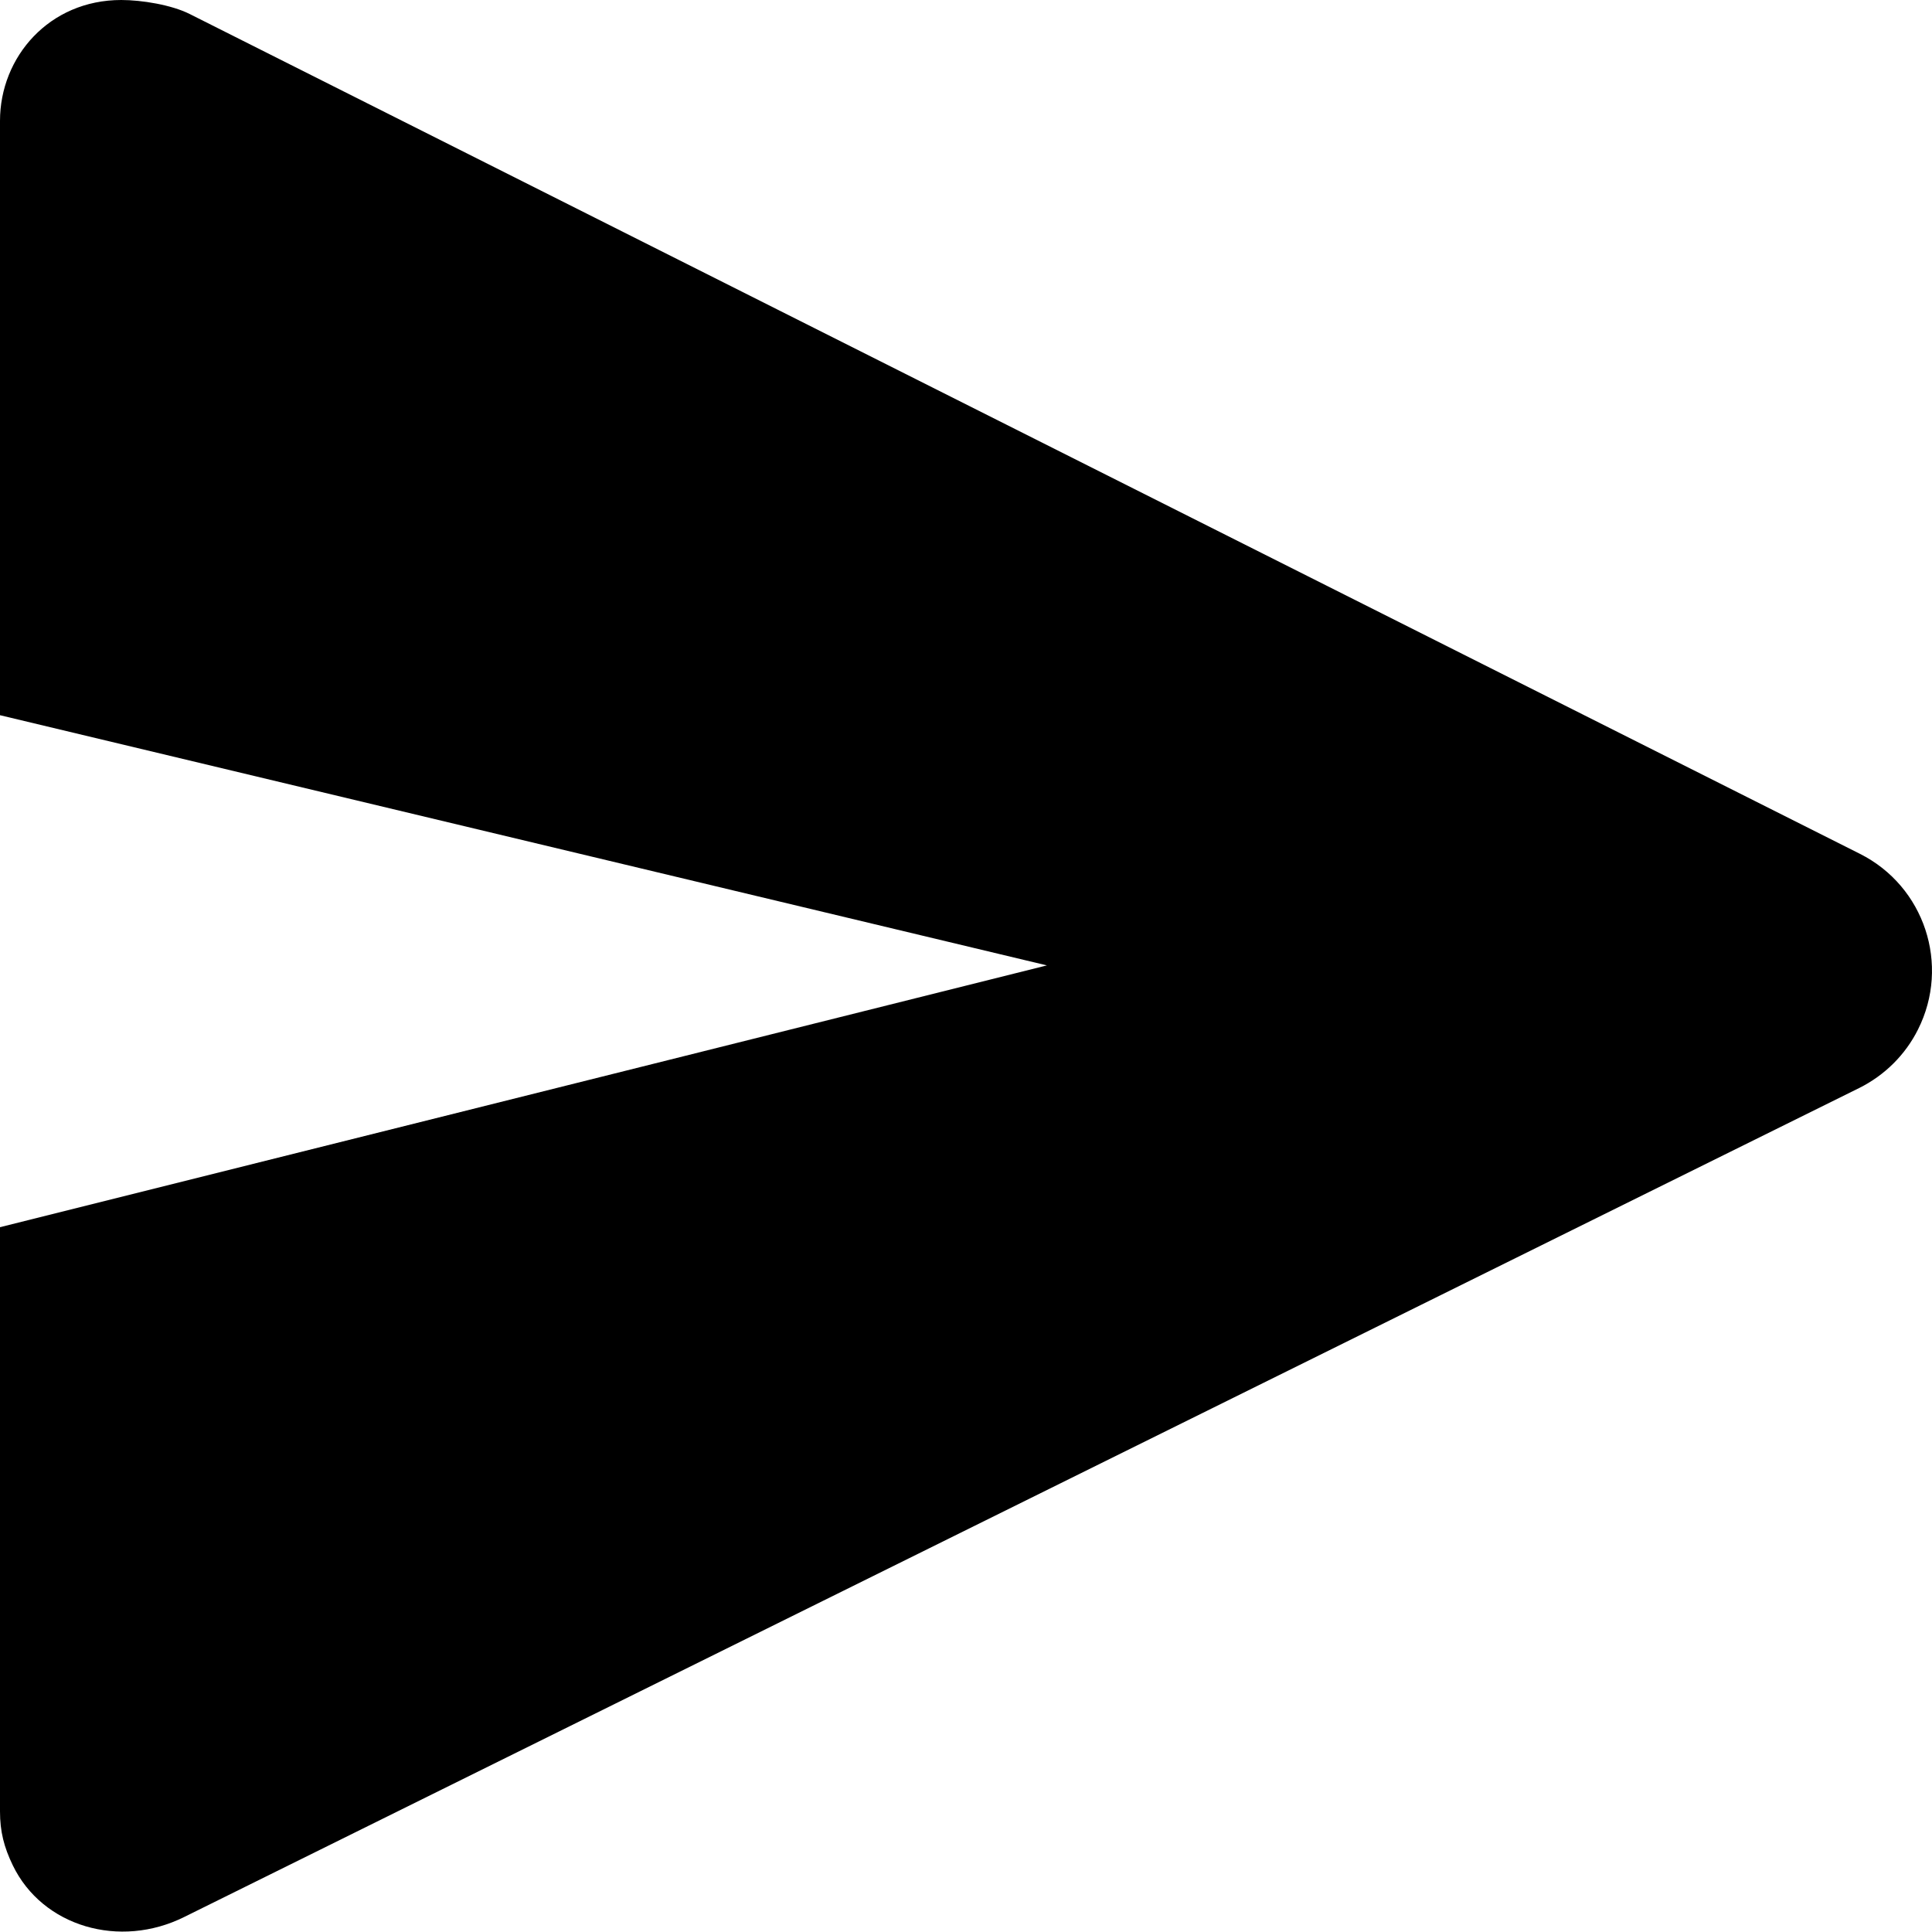
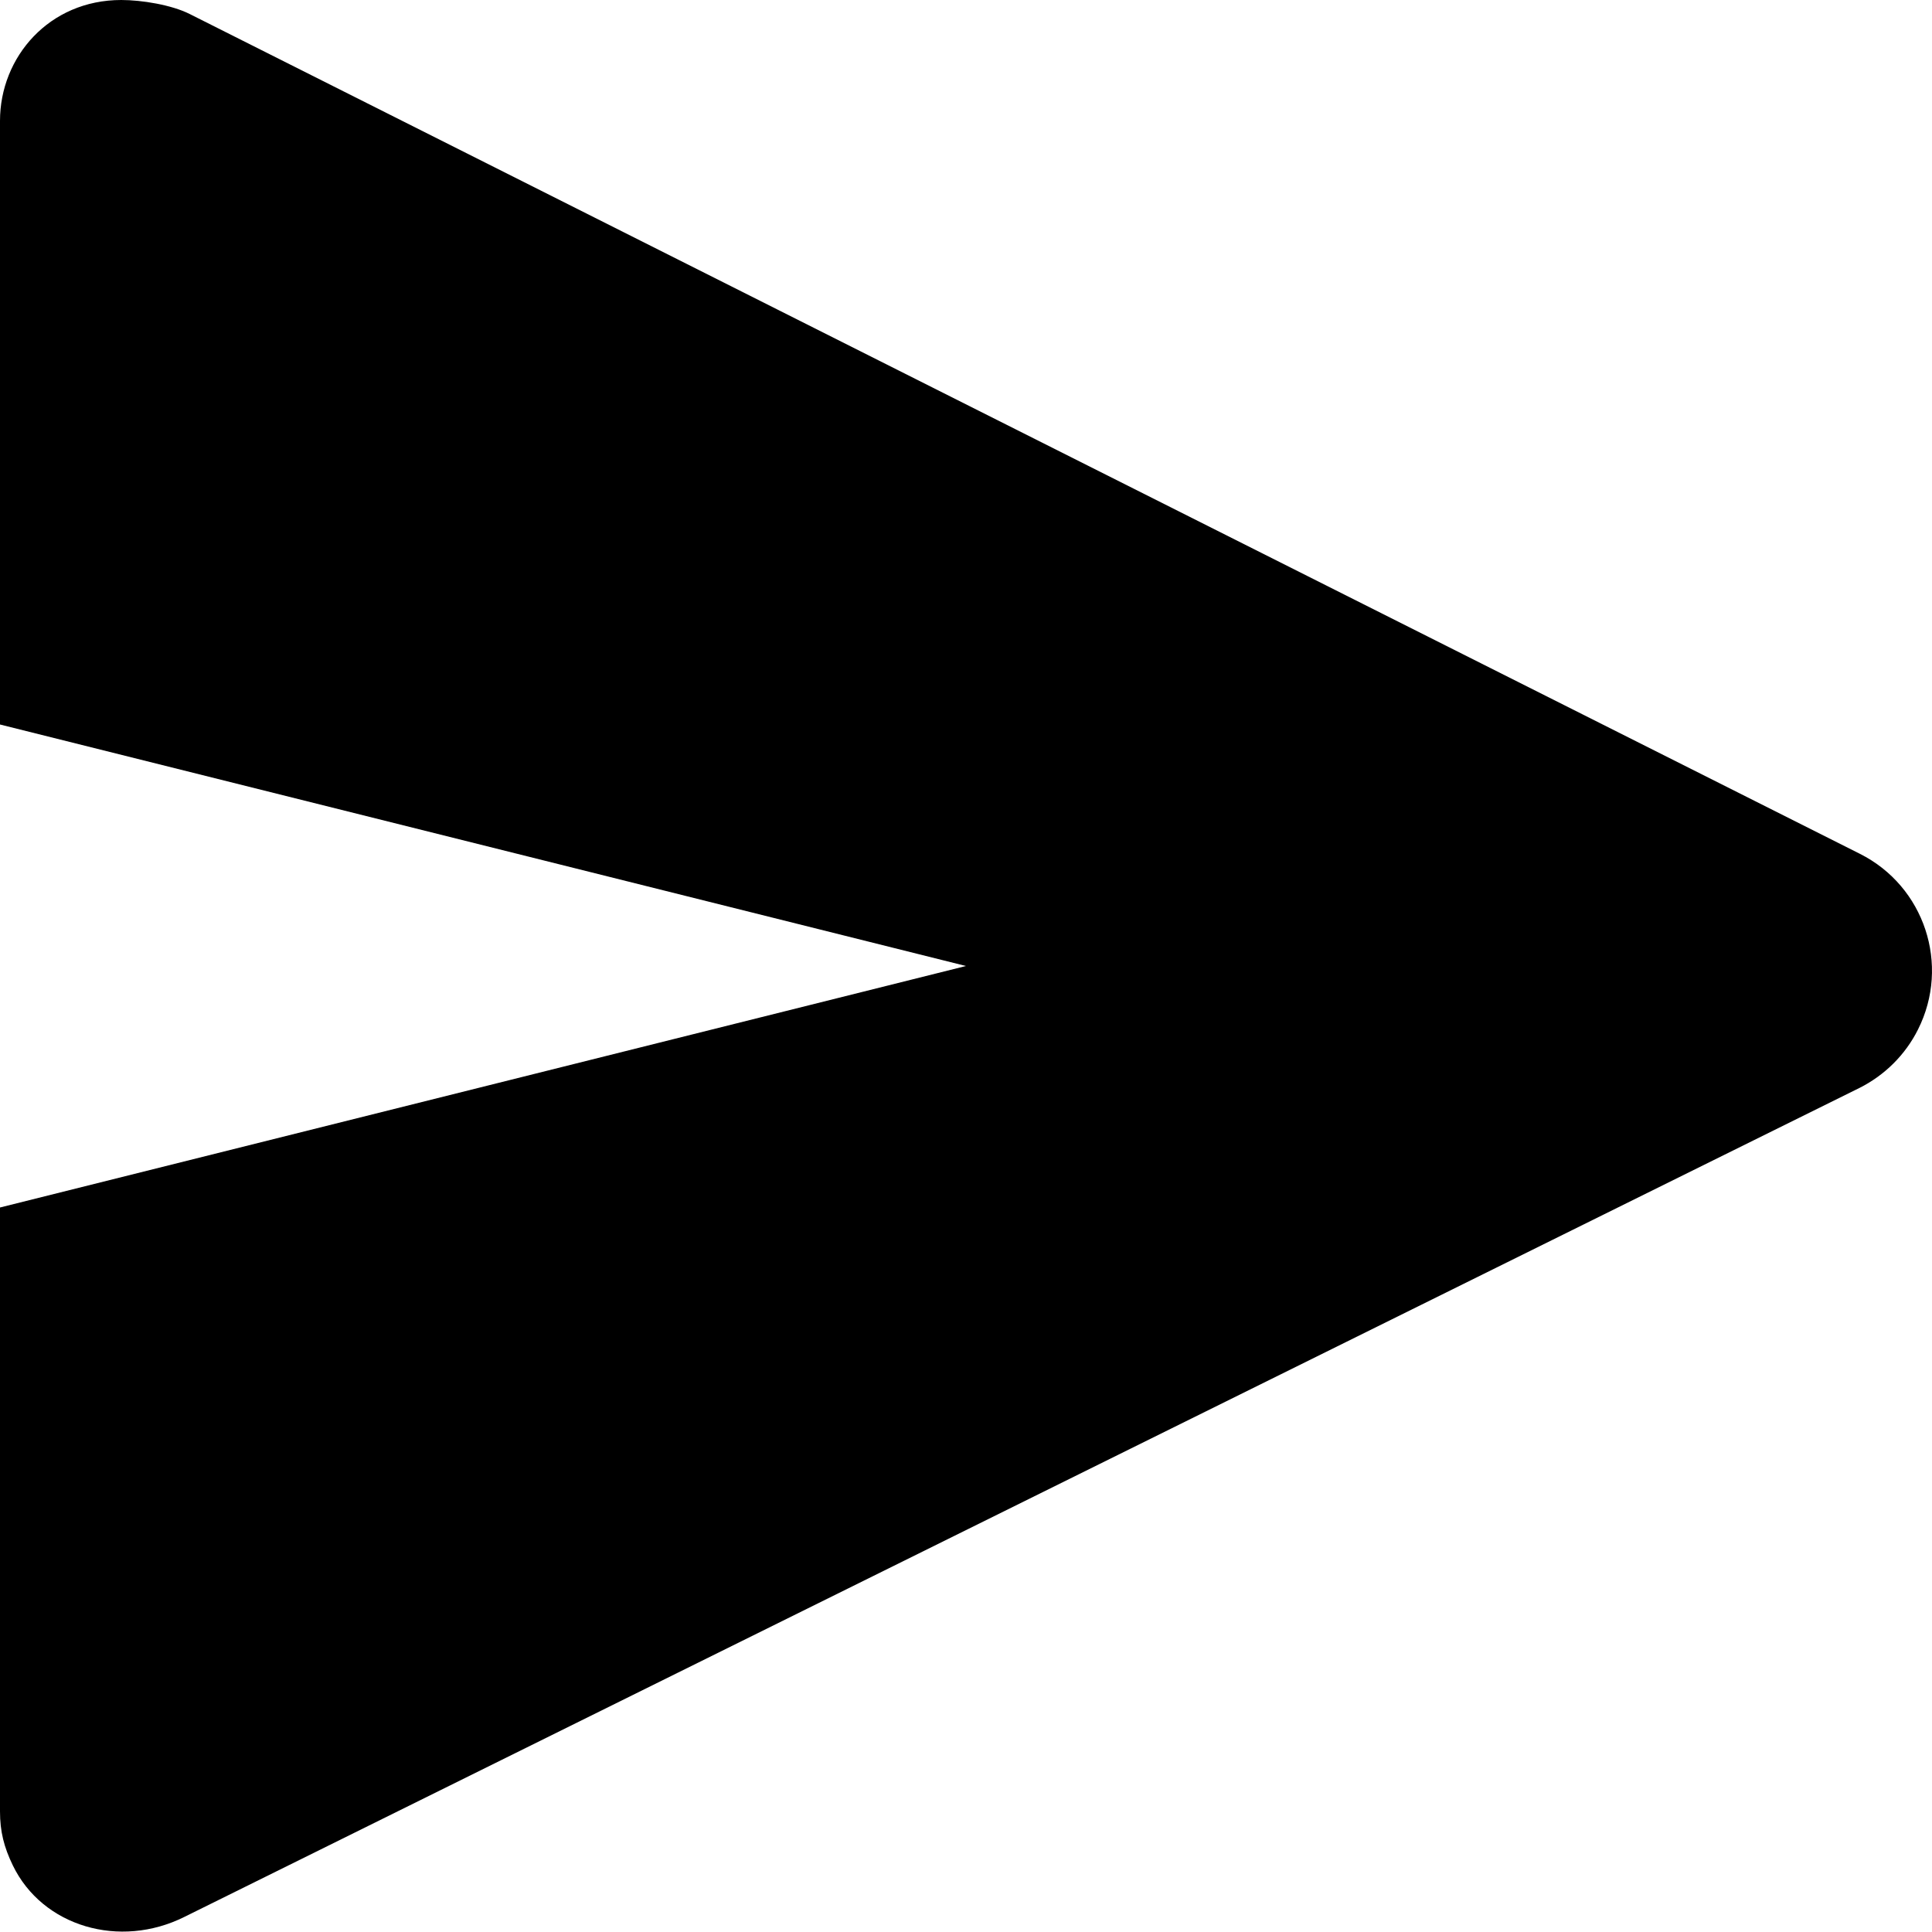
- <svg xmlns="http://www.w3.org/2000/svg" width="16px" height="16px" viewBox="0 0 16 16" version="1.1">
-   <g id="Page-1" stroke="none" stroke-width="1" fill="none" fill-rule="evenodd">
-     <g id="Icon-16-Copy" fill="#000000">
-       <path d="M15.398,9.01 L1.527,15.875 C0.992,16.142 0.352,15.956 0.106,15.448 C0.033,15.297 0,15.168 0,15.001 L0,10.163 L8.67,7.995 L0,5.923 L0,1.001 C0,0.472 0.407,0 1.004,0 C1.173,0 1.42,0.04 1.571,0.116 L15.403,7.071 C15.938,7.34 16.153,7.991 15.884,8.526 C15.779,8.736 15.608,8.905 15.398,9.01 Z" id="pt-icon-send-message" />
-     </g>
-   </g>
+ <svg xmlns="http://www.w3.org/2000/svg" width="16" height="16" viewBox="0 0 16 16" fill="none">
+   <path fill-rule="evenodd" clip-rule="evenodd" d="M15.399 9.01L1.527 15.875C0.992 16.142 0.352 15.956 0.106 15.448C0.033 15.297 0 15.168 0 15.001V10L8 8L0 6V1.001C0 0.472 0.407 0 1.004 0C1.173 0 1.42 0.04 1.571 0.116L15.403 7.071C15.938 7.34 16.153 7.991 15.884 8.526C15.779 8.736 15.608 8.905 15.399 9.01Z" fill="black" />
</svg>
